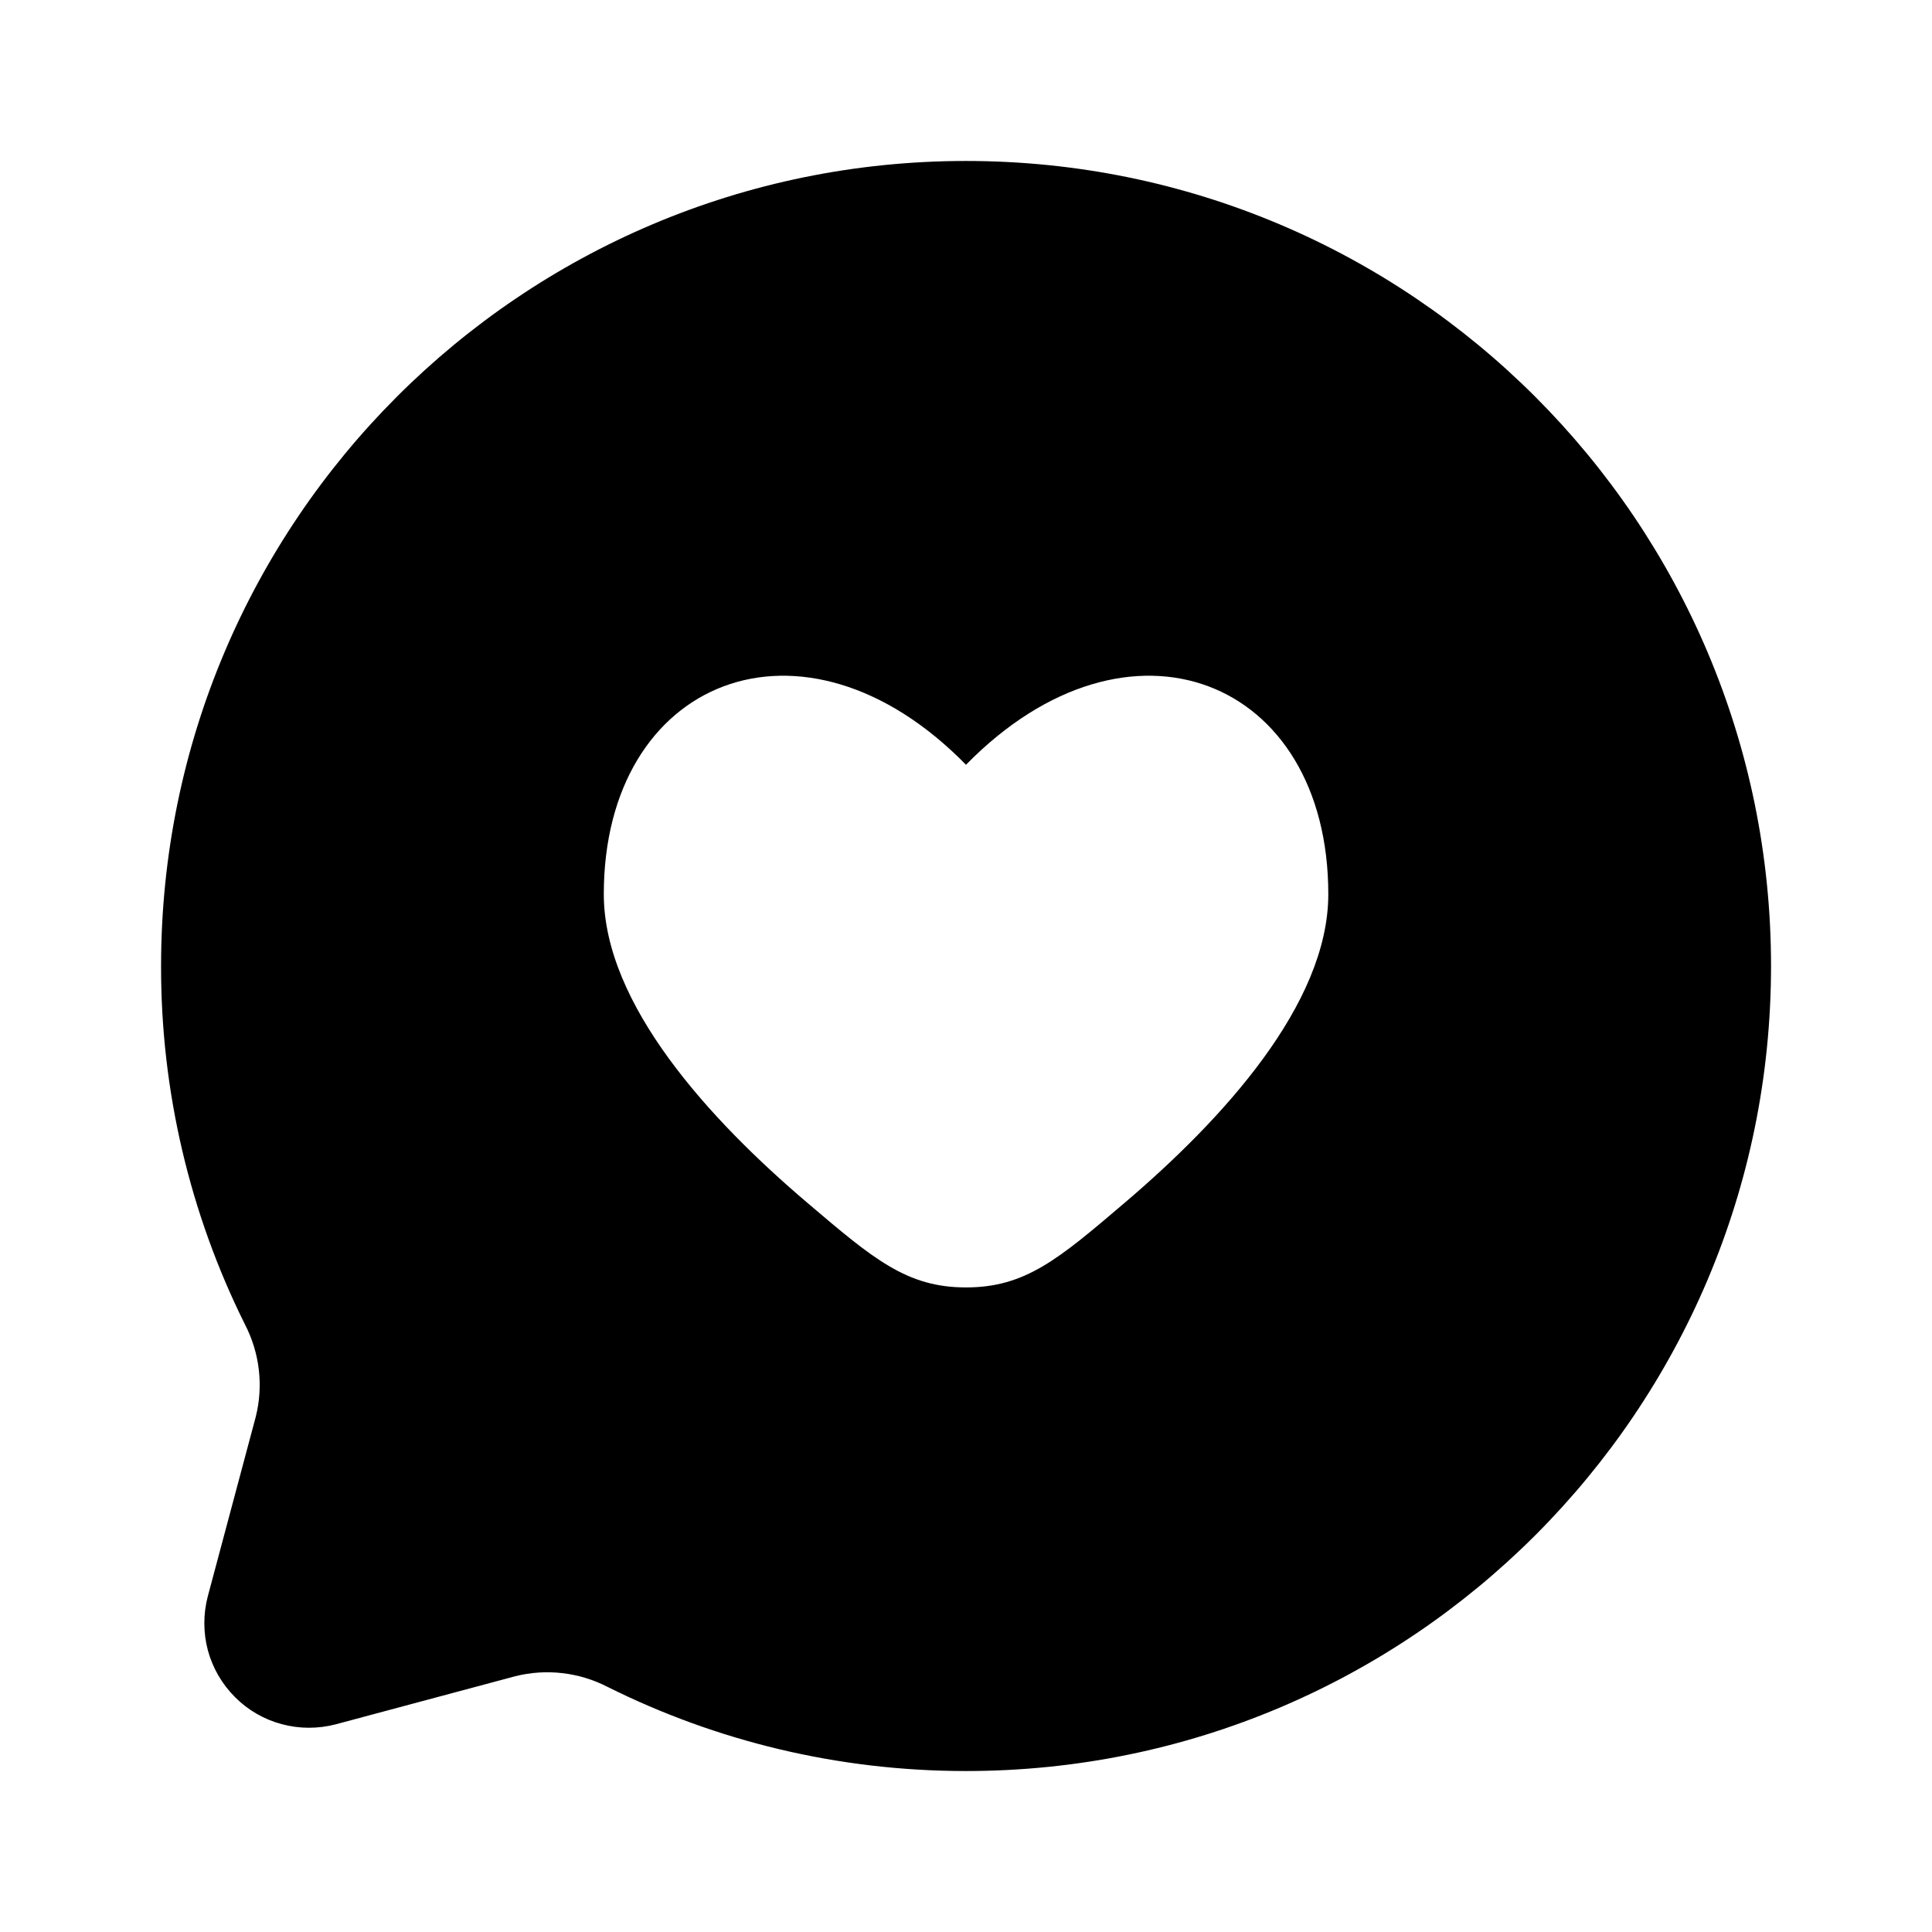
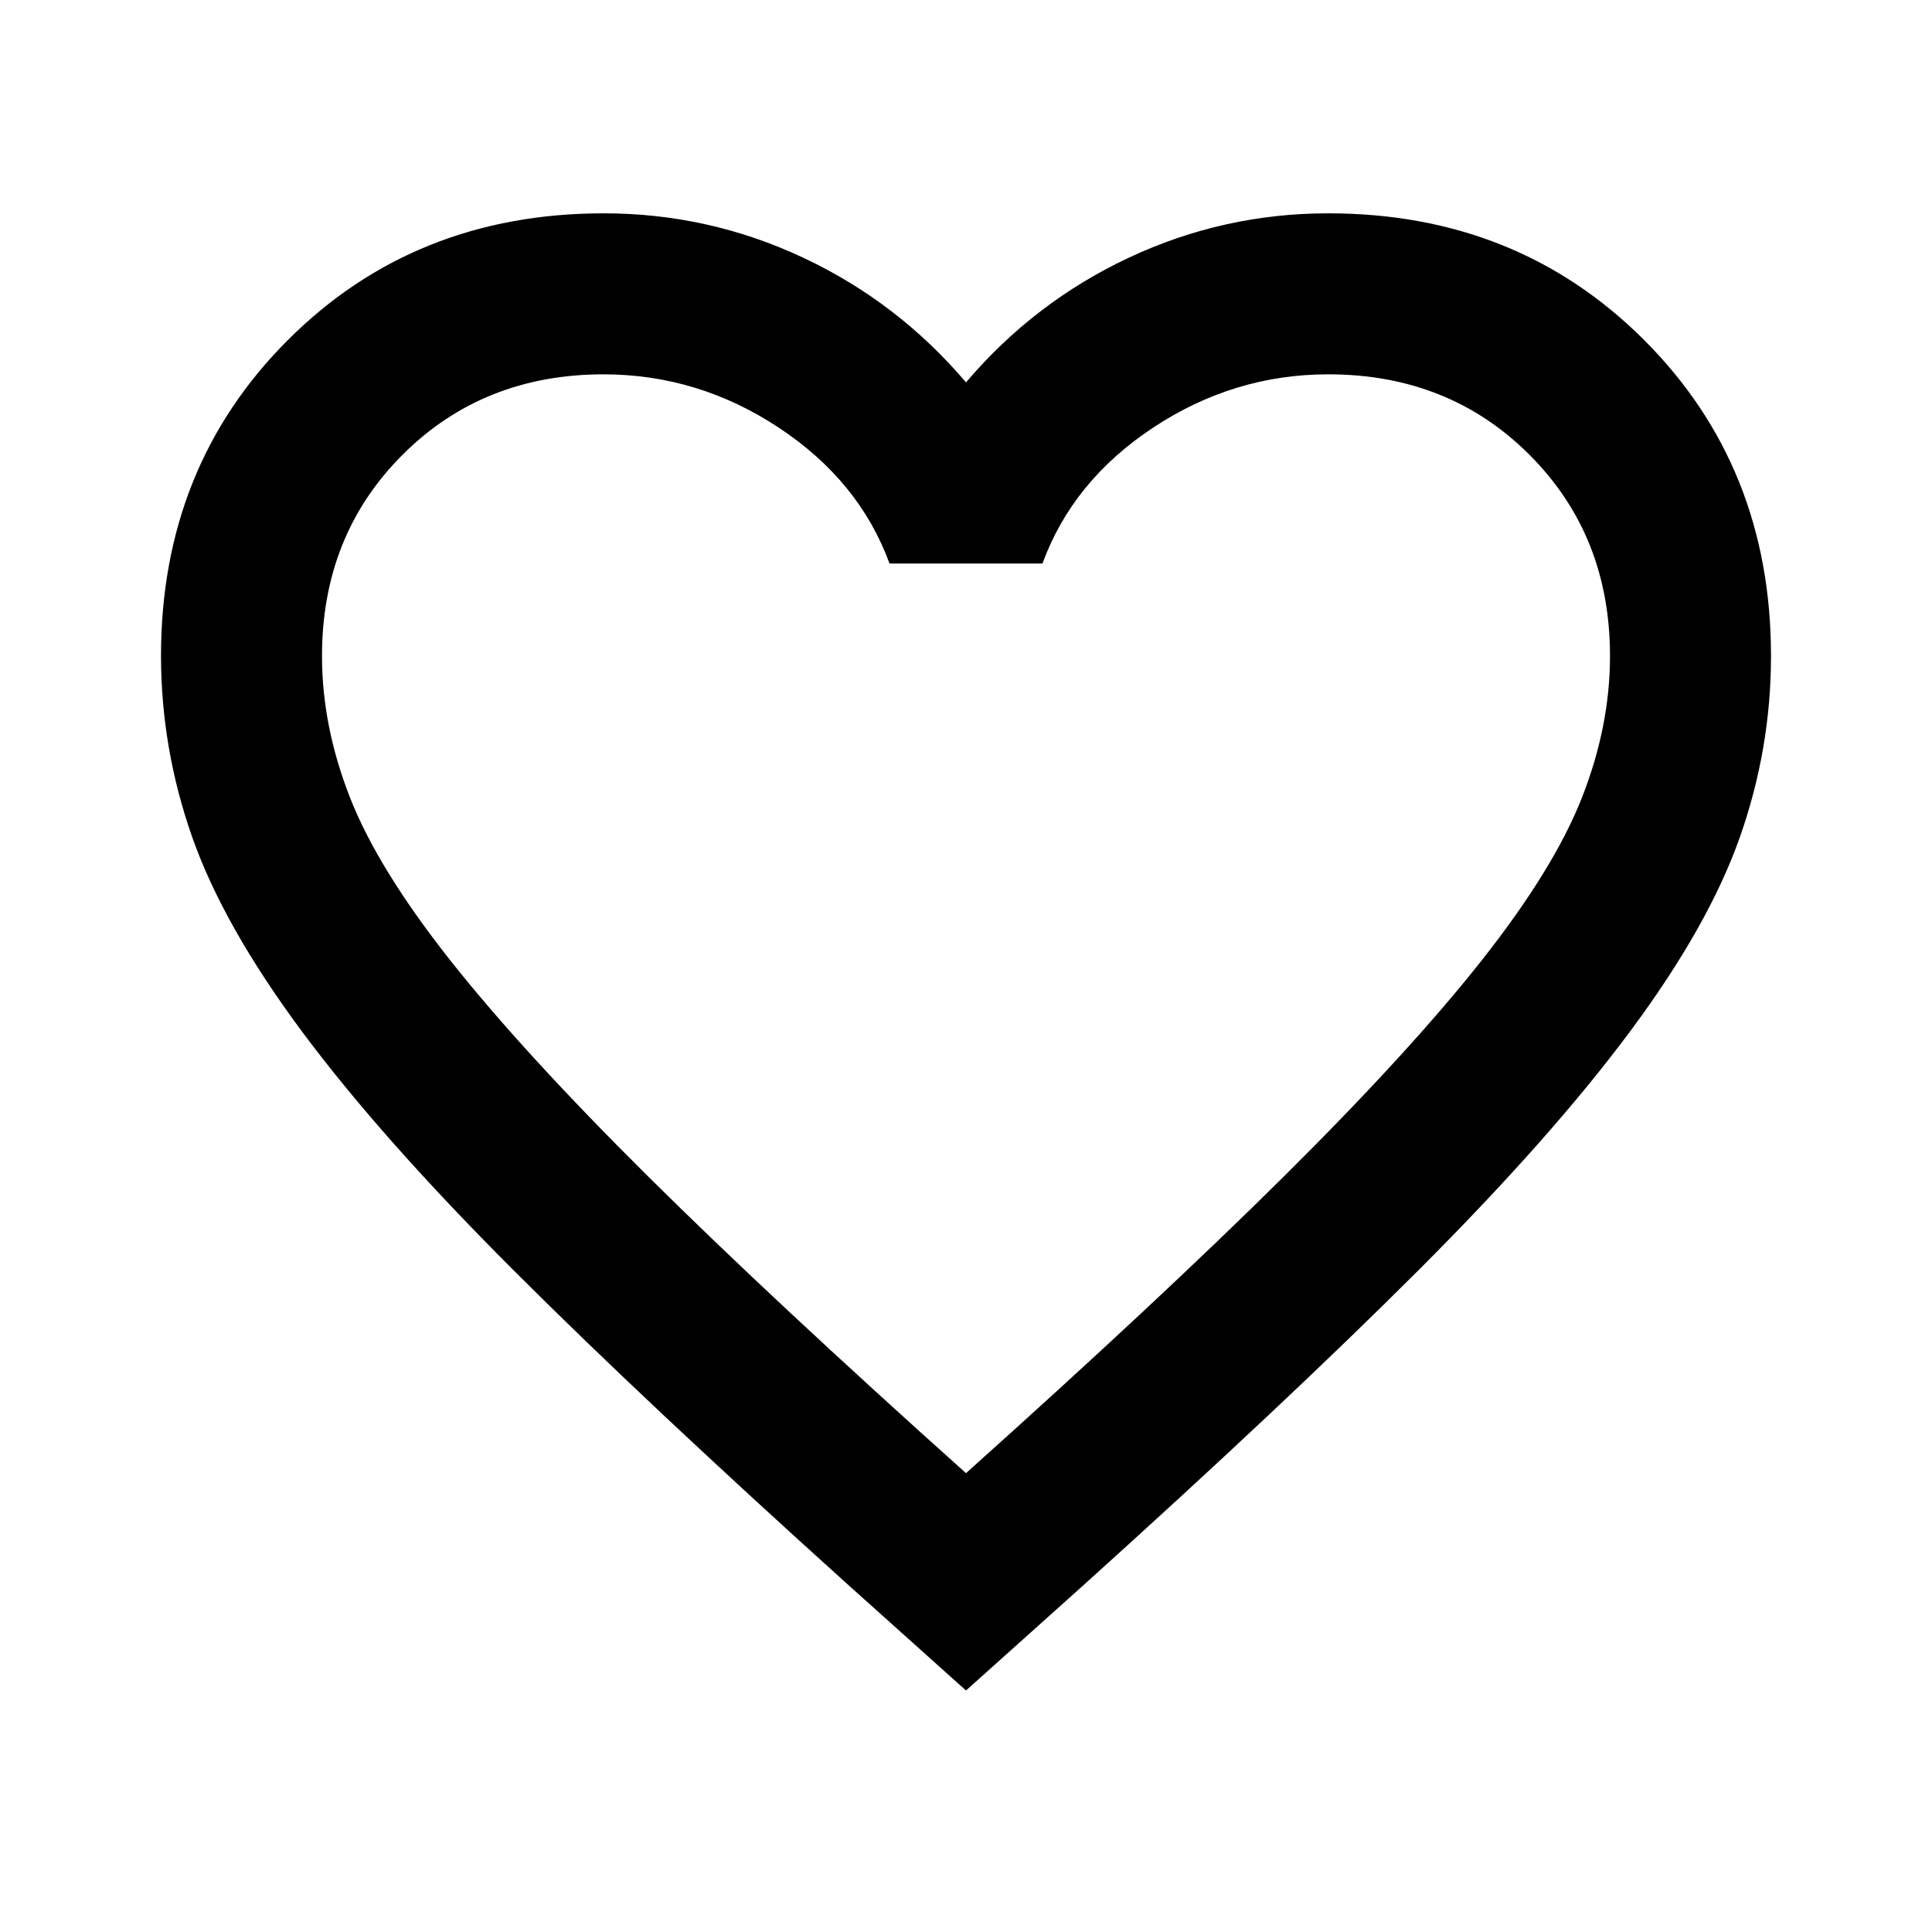
- <svg xmlns="http://www.w3.org/2000/svg" viewBox="0 0 19 19" fill="none">
-   <path fill-rule="evenodd" clip-rule="evenodd" d="M17.417 9.5C17.417 13.873 13.873 17.417 9.5 17.417C8.234 17.417 7.037 17.119 5.976 16.59C5.695 16.445 5.372 16.408 5.066 16.485L3.304 16.957C3.129 17.003 2.946 17.003 2.771 16.956C2.597 16.91 2.438 16.818 2.311 16.69C2.183 16.562 2.091 16.403 2.044 16.229C1.998 16.055 1.998 15.871 2.044 15.697L2.515 13.934C2.592 13.629 2.554 13.305 2.409 13.025C1.864 11.93 1.582 10.723 1.584 9.5C1.584 5.128 5.128 1.583 9.5 1.583C13.873 1.583 17.417 5.128 17.417 9.5ZM5.938 8.794C5.938 9.878 6.982 11.015 7.94 11.829C8.591 12.383 8.918 12.661 9.5 12.661C10.083 12.661 10.409 12.384 11.06 11.829C12.018 11.014 13.063 9.878 13.063 8.794C13.063 6.675 11.103 5.884 9.5 7.521C7.897 5.884 5.938 6.675 5.938 8.794Z" fill="currentColor" />
+ <svg xmlns="http://www.w3.org/2000/svg" viewBox="0 0 24 24" fill="none">
+   <path d="M12 21L10.55 19.7C8.867 18.183 7.475 16.875 6.375 15.775C5.275 14.675 4.4 13.687 3.75 12.812C3.1 11.937 2.646 11.133 2.388 10.4C2.13 9.667 2.001 8.917 2 8.15C2 6.583 2.525 5.275 3.575 4.225C4.625 3.175 5.933 2.65 7.5 2.65C8.367 2.65 9.192 2.833 9.975 3.2C10.758 3.567 11.433 4.083 12 4.75C12.567 4.083 13.242 3.567 14.025 3.2C14.808 2.833 15.633 2.65 16.5 2.65C18.067 2.65 19.375 3.175 20.425 4.225C21.475 5.275 22 6.583 22 8.15C22 8.917 21.871 9.667 21.613 10.4C21.355 11.133 20.901 11.937 20.25 12.812C19.6 13.687 18.725 14.675 17.625 15.775C16.525 16.875 15.133 18.183 13.45 19.7L12 21ZM12 18.3C13.6 16.867 14.917 15.638 15.95 14.613C16.983 13.588 17.8 12.697 18.4 11.938C19 11.179 19.417 10.504 19.65 9.912C19.883 9.32 20 8.733 20 8.15C20 7.15 19.667 6.317 19 5.65C18.333 4.983 17.5 4.65 16.5 4.65C15.717 4.65 14.992 4.871 14.325 5.312C13.658 5.753 13.2 6.316 12.95 7H11.05C10.8 6.317 10.342 5.754 9.675 5.313C9.008 4.872 8.283 4.651 7.5 4.65C6.5 4.65 5.667 4.983 5 5.65C4.333 6.317 4 7.15 4 8.15C4 8.733 4.117 9.321 4.35 9.913C4.583 10.505 5 11.18 5.6 11.938C6.2 12.696 7.017 13.588 8.05 14.613C9.083 15.638 10.4 16.867 12 18.3Z" fill="currentColor" />
</svg>
